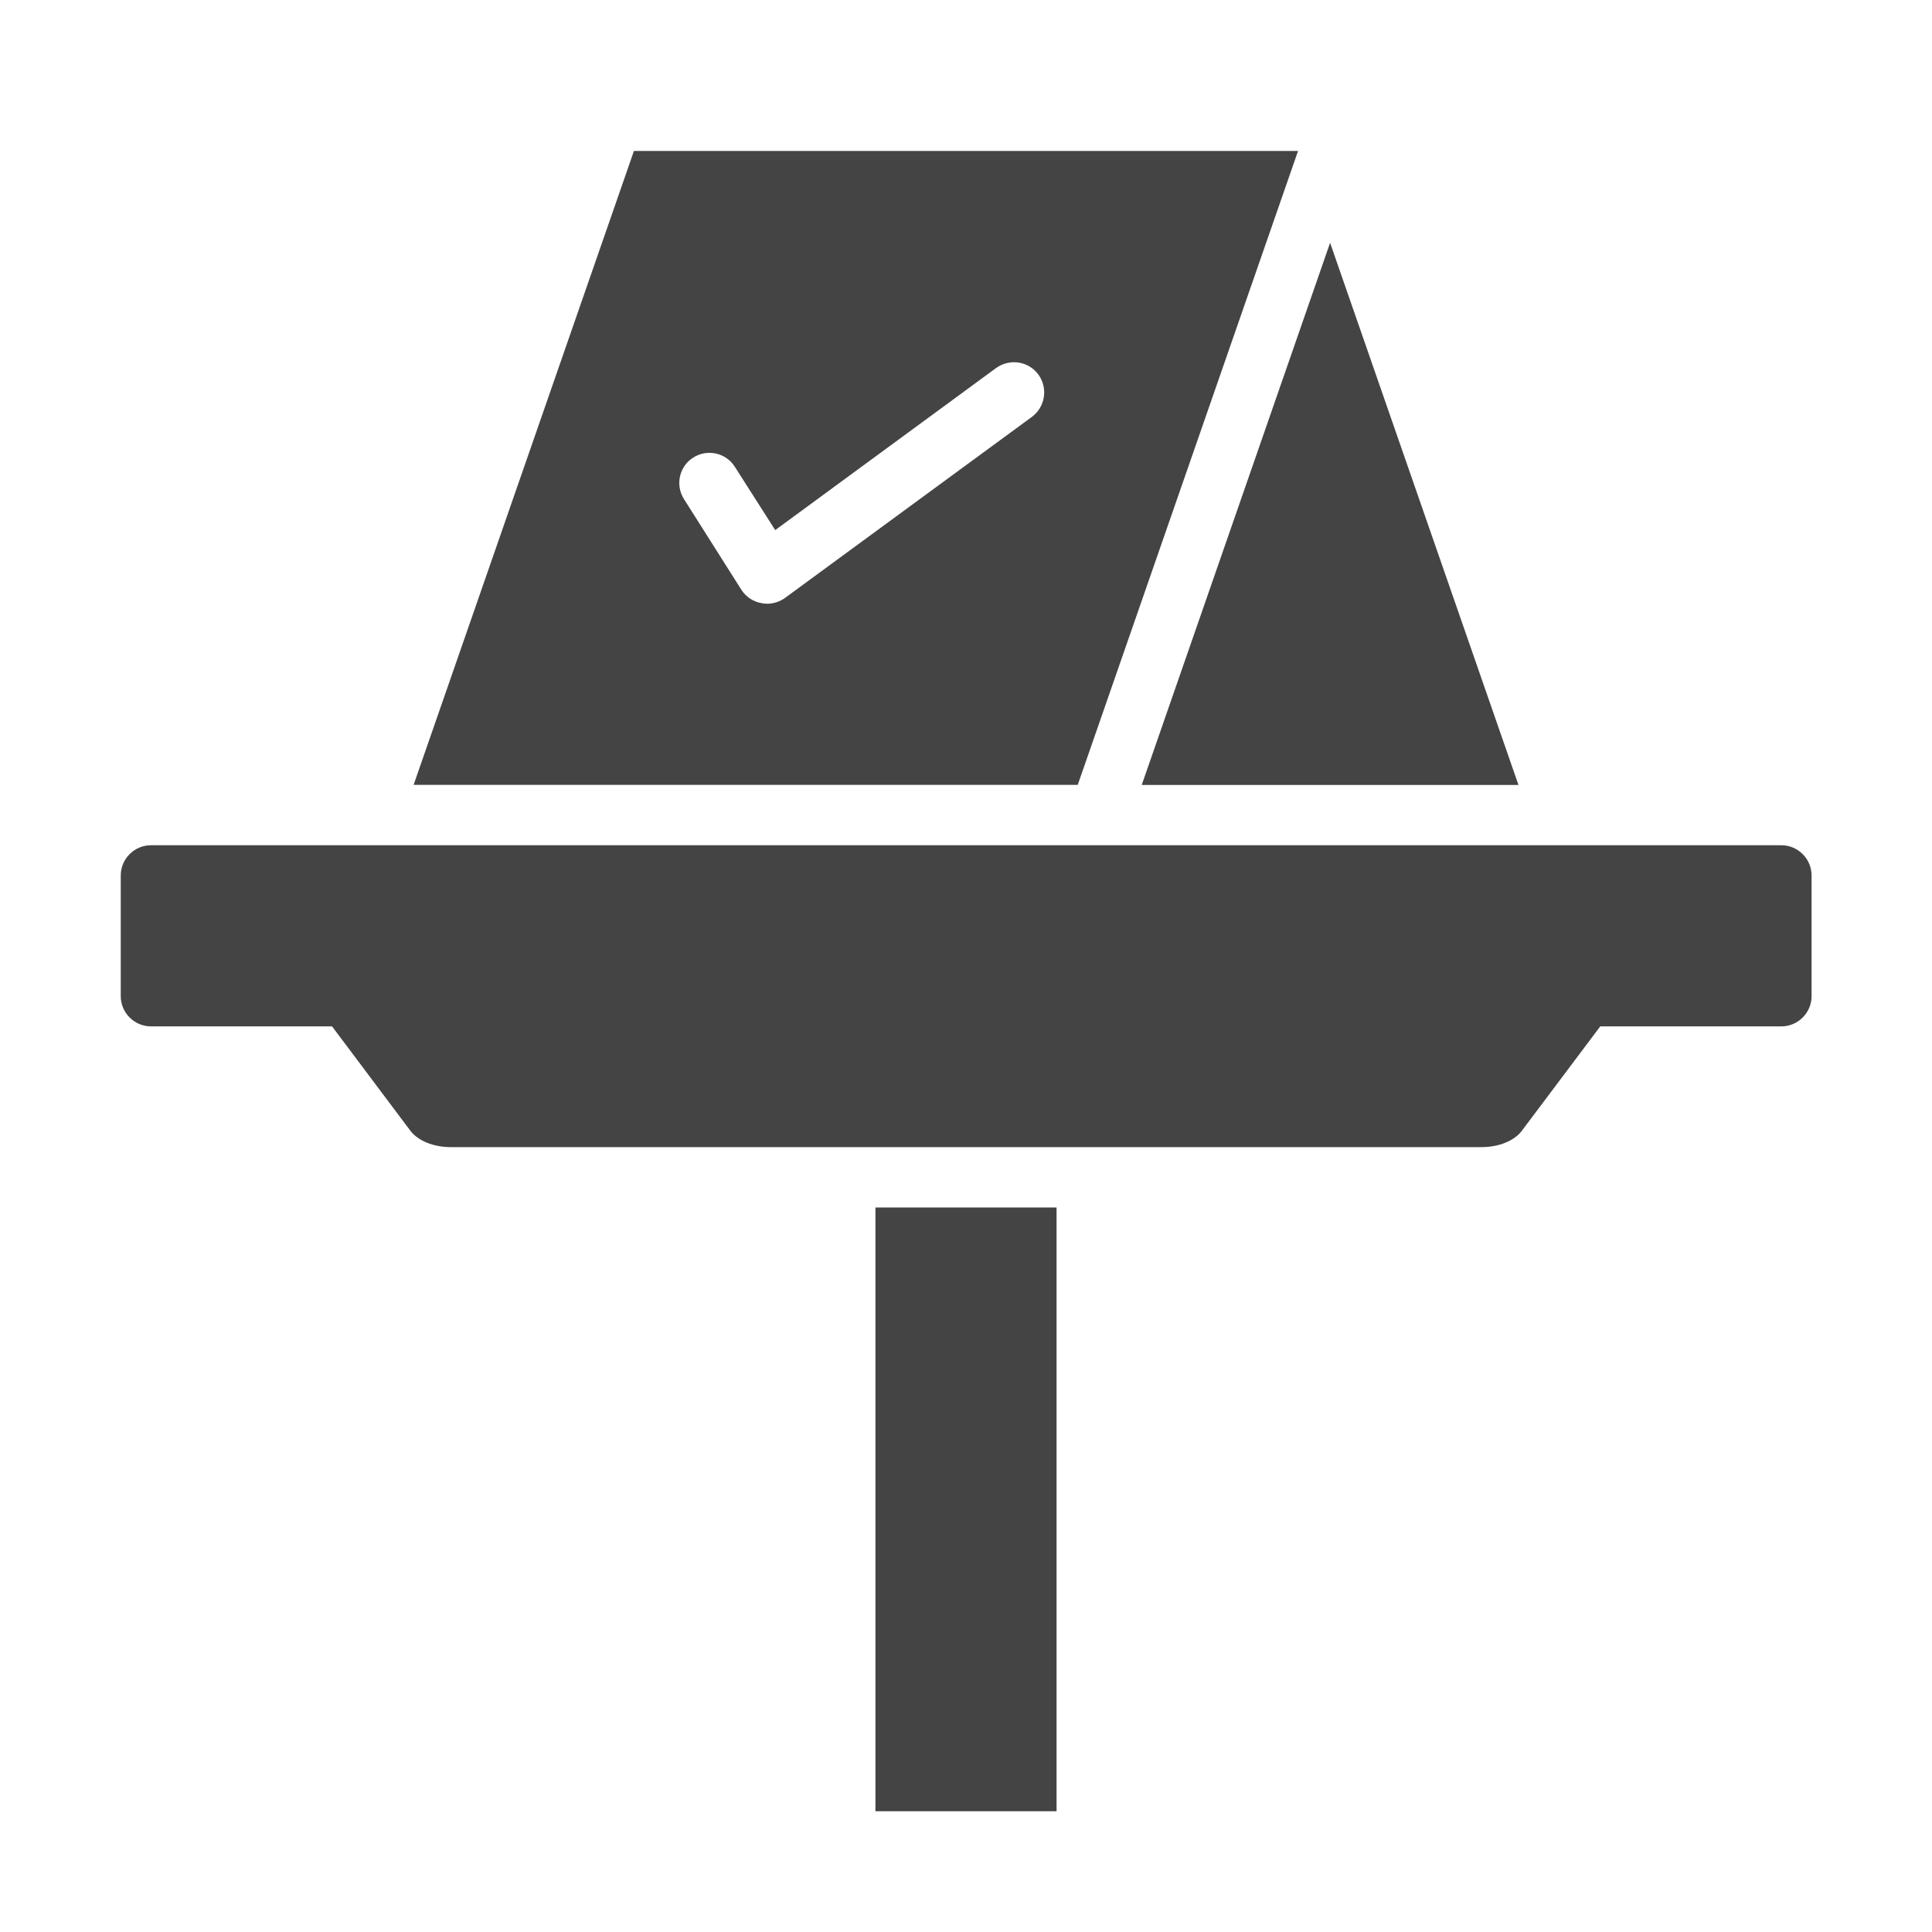
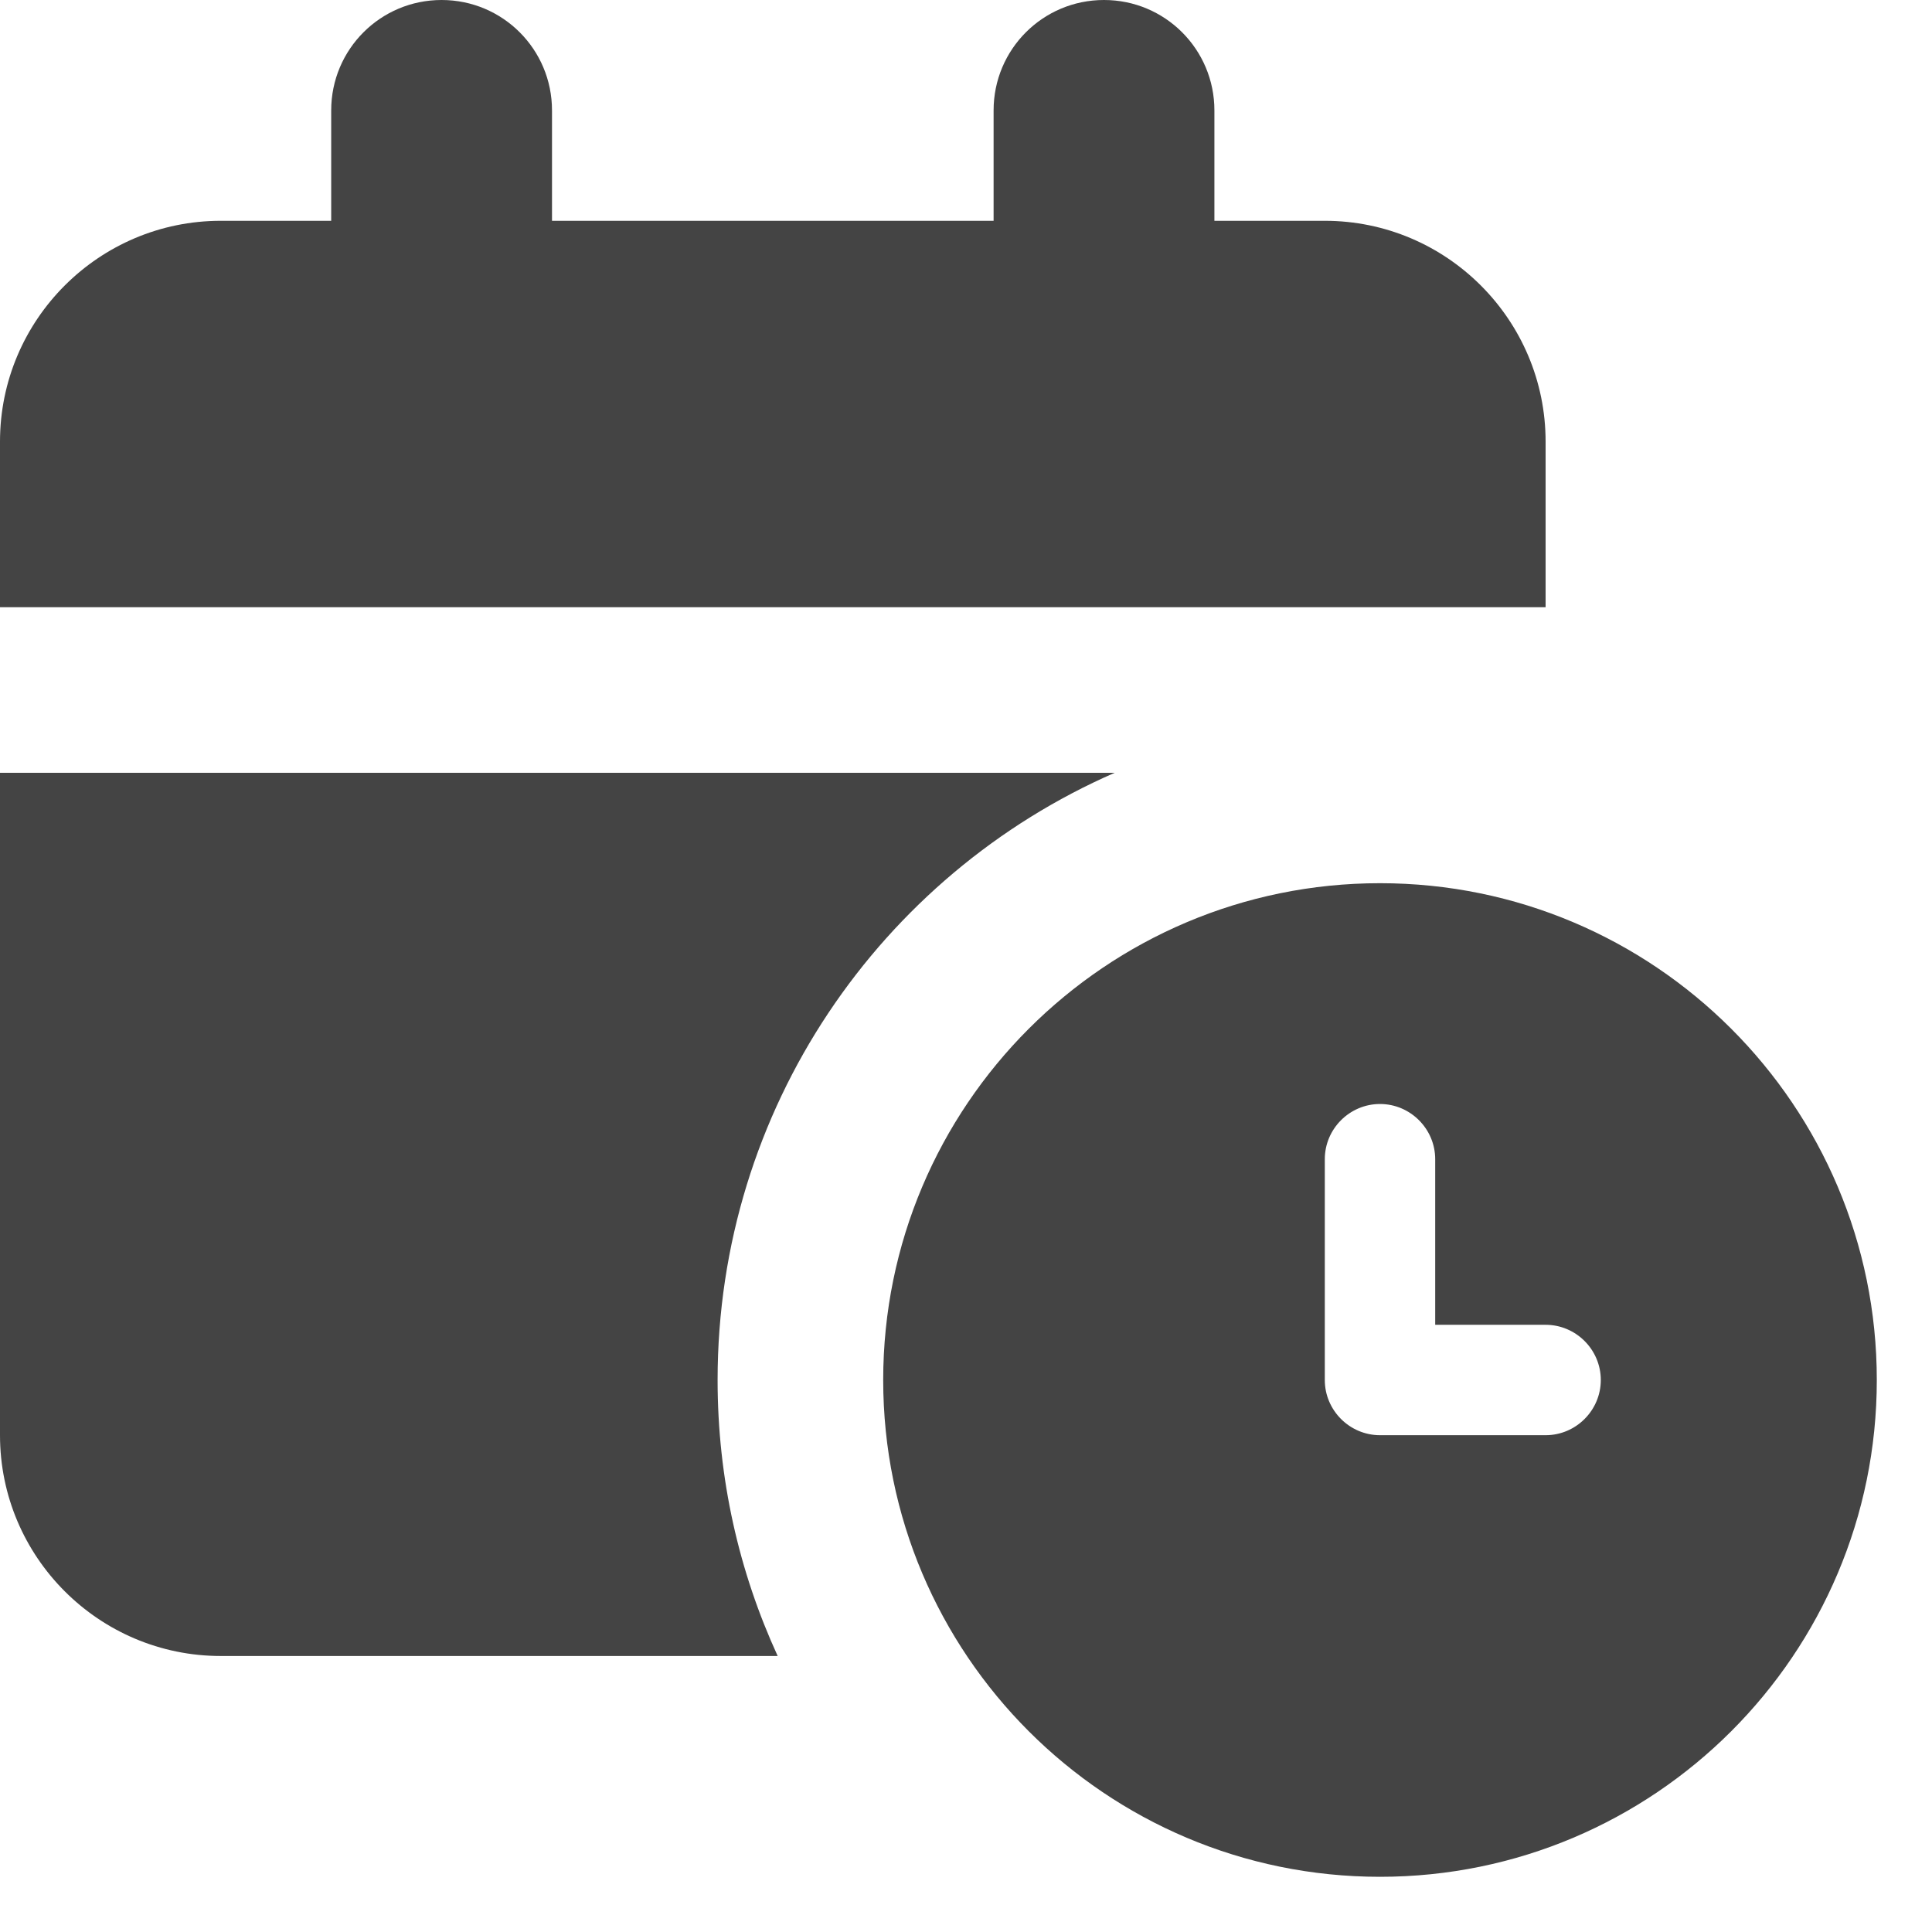
- <svg xmlns="http://www.w3.org/2000/svg" width="24" height="24" viewBox="0 0 24 24" fill="none">
-   <path d="M22.125 10.5H1.875C1.669 10.5 1.5 10.669 1.5 10.875V12.375C1.5 12.581 1.669 12.75 1.875 12.75H4.125L5.096 14.044C5.19 14.171 5.385 14.25 5.599 14.25H18.405C18.619 14.25 18.814 14.171 18.907 14.044L19.879 12.75H22.129C22.335 12.75 22.504 12.581 22.504 12.375V10.875C22.504 10.669 22.335 10.5 22.129 10.5H22.125Z" fill="#444444" />
-   <path d="M16.125 1.875H7.875L5.138 9.75H13.388L16.125 1.875ZM12.818 5.179L9.75 7.429C9.686 7.474 9.608 7.5 9.529 7.5C9.506 7.5 9.48 7.496 9.458 7.492C9.356 7.474 9.266 7.414 9.21 7.327L8.498 6.202C8.385 6.026 8.438 5.794 8.61 5.685C8.786 5.572 9.019 5.625 9.128 5.798L9.63 6.585L12.375 4.571C12.544 4.451 12.776 4.485 12.9 4.654C13.02 4.819 12.986 5.055 12.818 5.179Z" fill="#444444" />
-   <path d="M18.863 9.751L16.523 3.016L14.183 9.751H18.863Z" fill="#444444" />
-   <path d="M13.125 15H10.875V22.5H13.125V15Z" fill="#444444" />
+ <svg xmlns="http://www.w3.org/2000/svg" width="21" height="21" viewBox="0 0 21 21" fill="none">
+   <path d="M4.8 0C5.464 0 6 0.536 6 1.2V2.4H10.8V1.2C10.8 0.536 11.336 0 12 0C12.664 0 13.2 0.536 13.2 1.2V2.4H14.4C15.724 2.4 16.8 3.476 16.8 4.8V6.6H0V4.8C0 3.476 1.076 2.4 2.4 2.4H3.6V1.2C3.6 0.536 4.136 0 4.8 0ZM0 8.4H12.116C9.574 9.51 7.8 12.049 7.8 15C7.8 16.073 8.033 17.085 8.453 18H2.4C1.076 18 0 16.924 0 15.6V8.4ZM9.6 15C9.6 12.019 12.019 9.6 15 9.6C17.981 9.6 20.4 12.019 20.4 15C20.4 17.981 17.981 20.4 15 20.4C12.019 20.4 9.6 17.981 9.6 15ZM15 12C14.67 12 14.4 12.27 14.4 12.6V15C14.4 15.33 14.67 15.6 15 15.6H16.8C17.13 15.6 17.4 15.33 17.4 15C17.4 14.67 17.13 14.4 16.8 14.4H15.6V12.6C15.6 12.27 15.33 12 15 12Z" fill="#444444" />
</svg>
